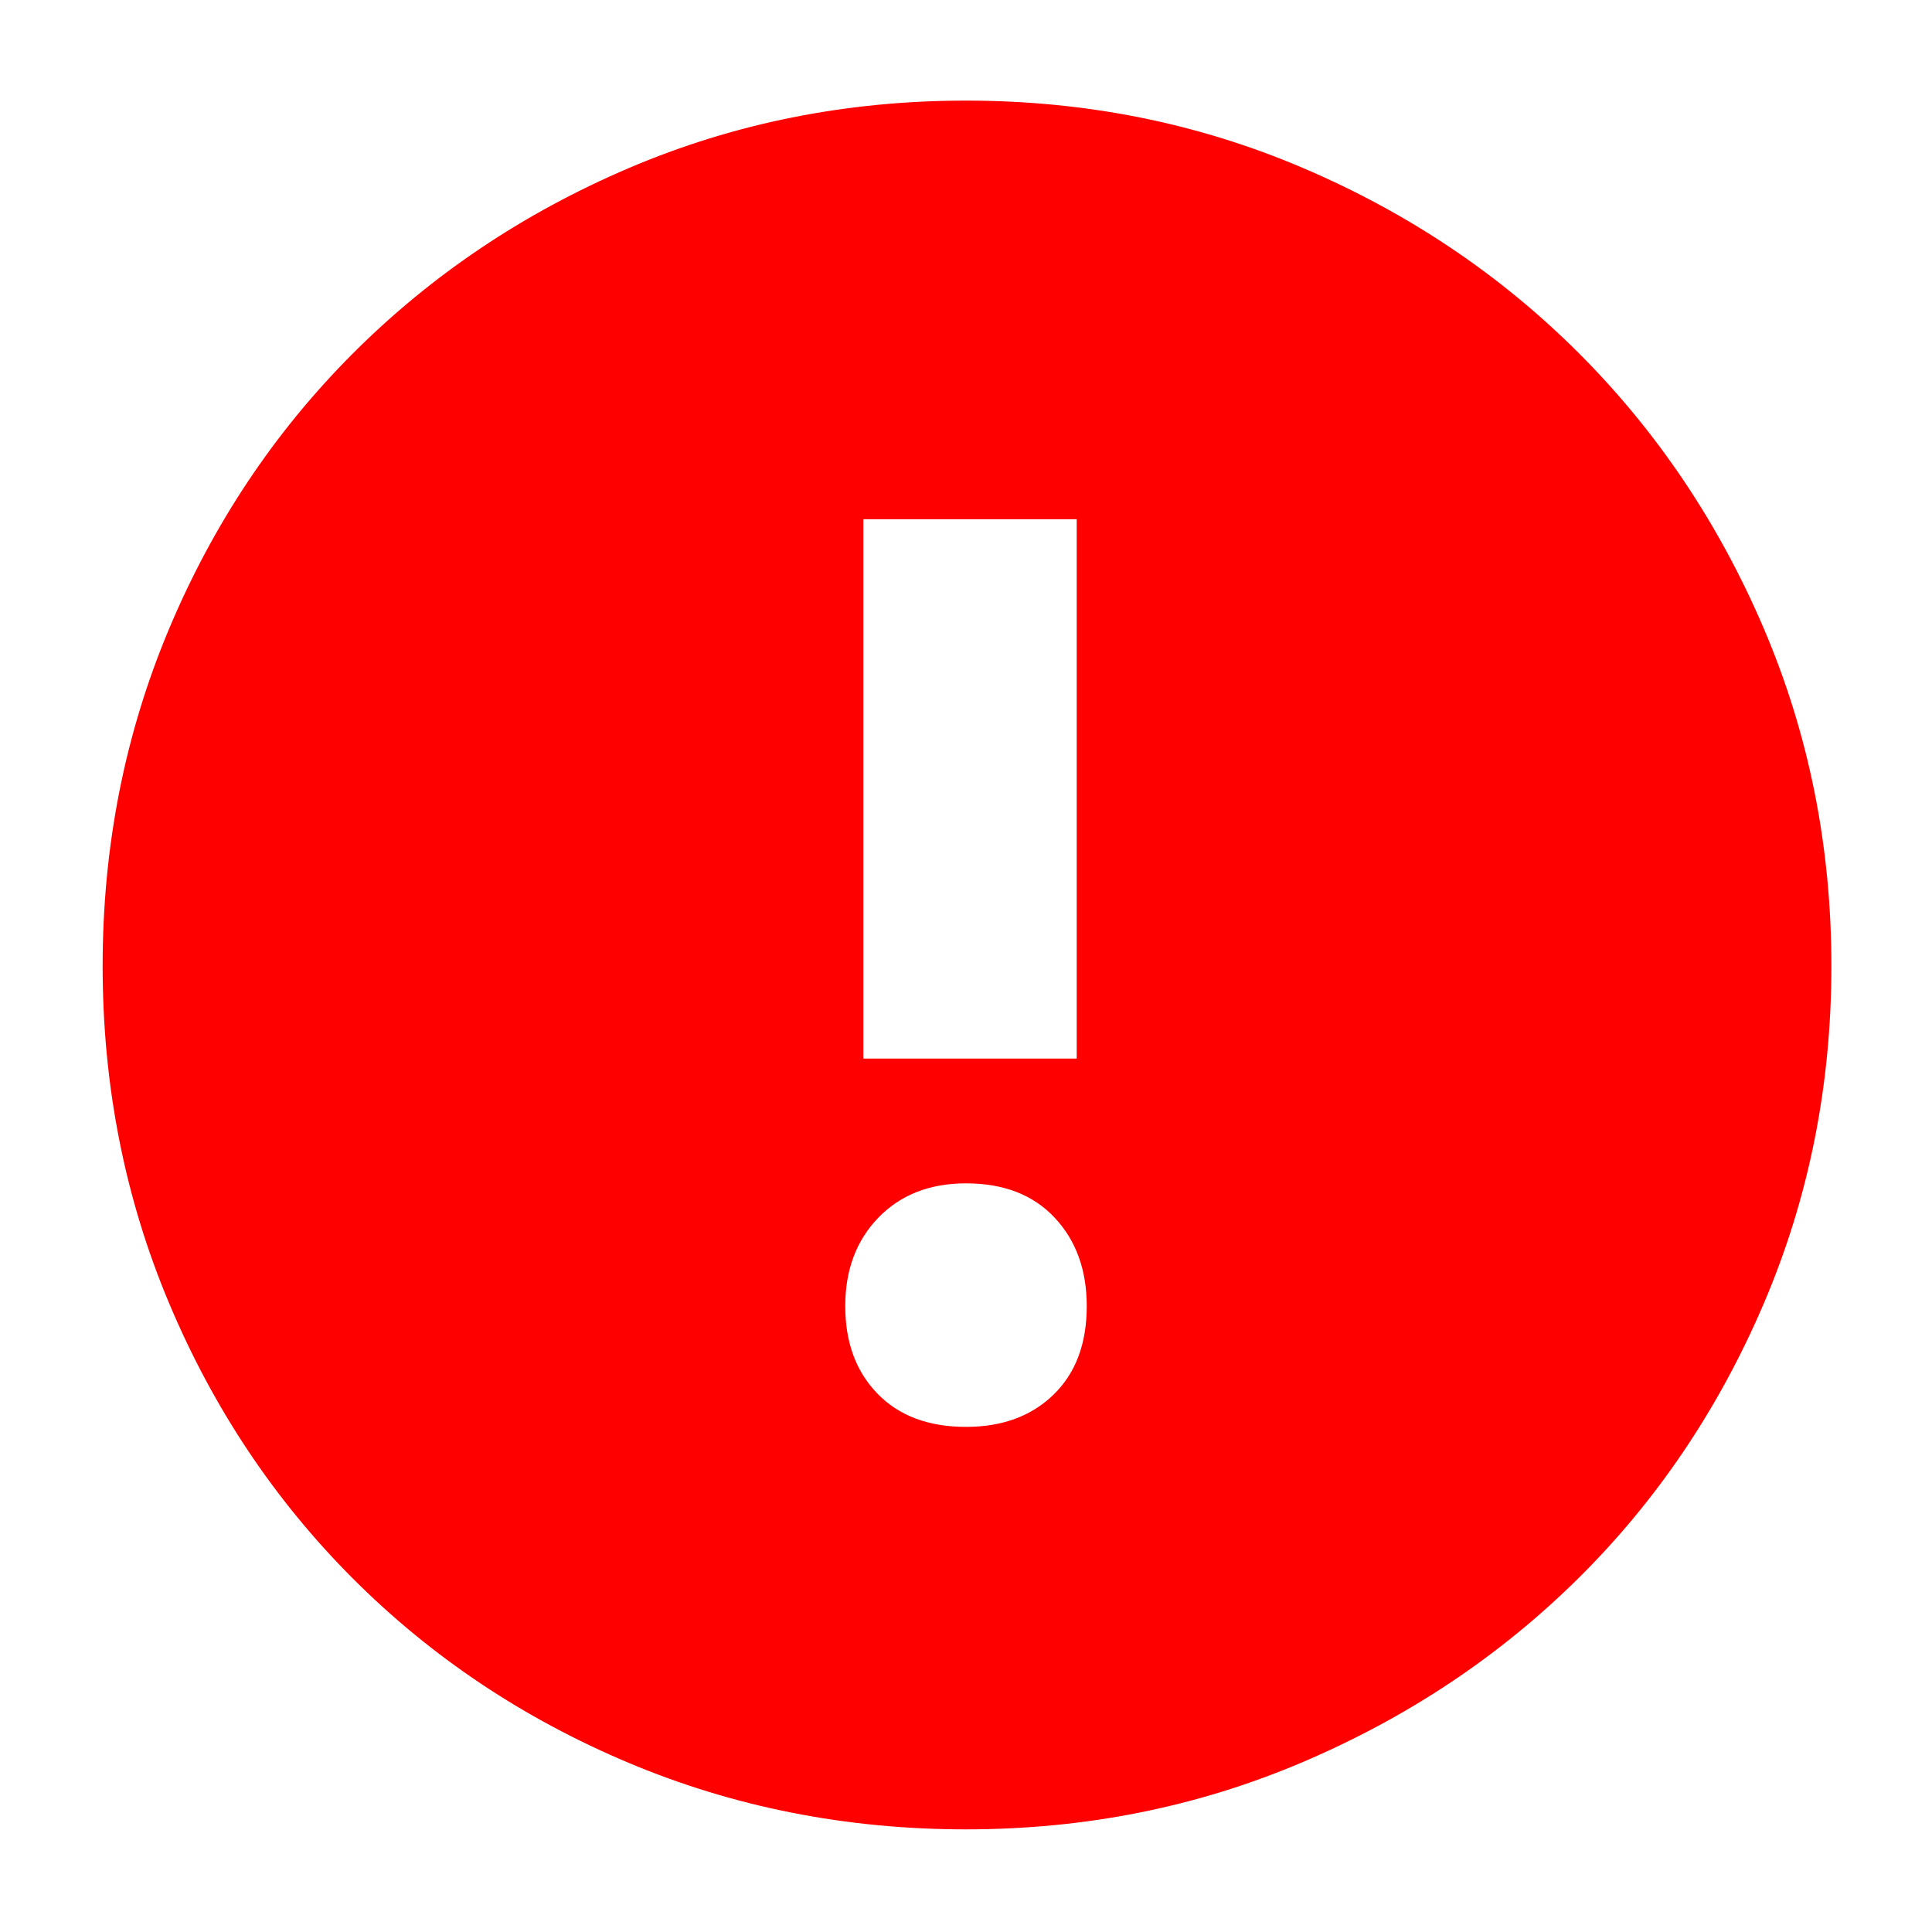
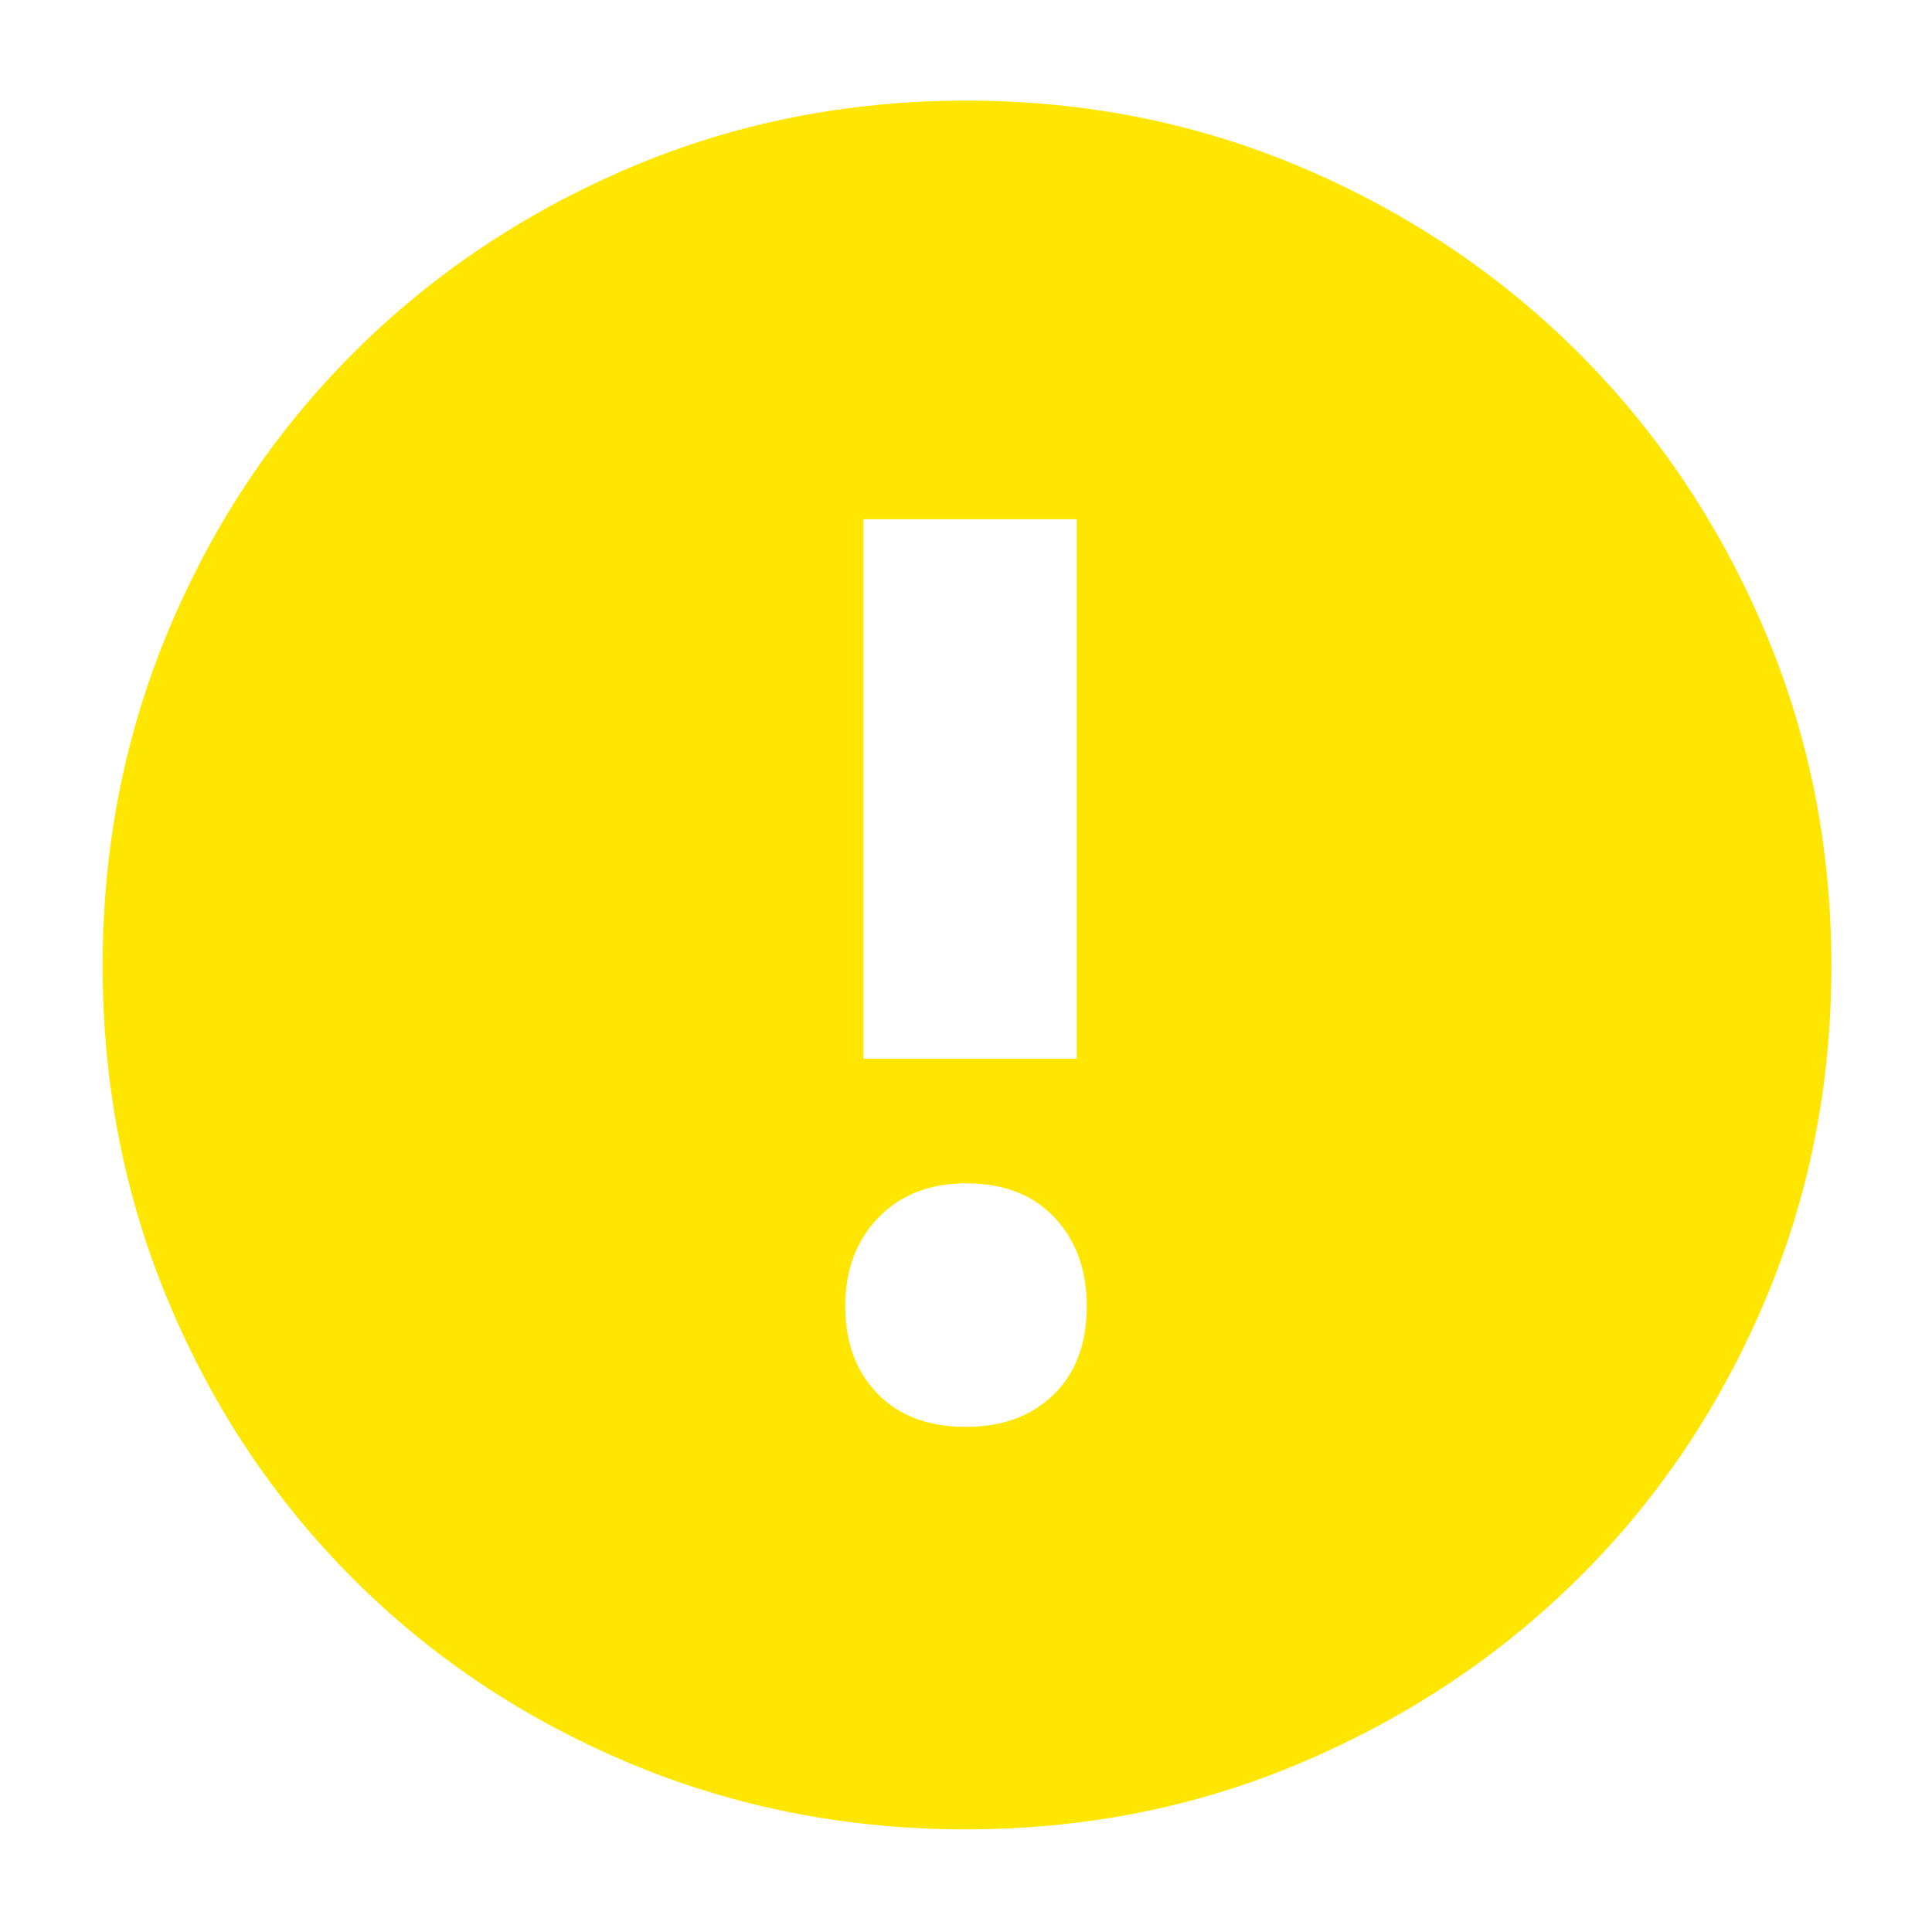
- <svg xmlns="http://www.w3.org/2000/svg" height="40" width="40" fill="#FF0000">
+ <svg xmlns="http://www.w3.org/2000/svg" height="40" width="40" fill="#FFE600">
  <path d="M20 29.542q1.125 0 1.812-.667.688-.667.688-1.833 0-1.125-.667-1.834Q21.167 24.5 20 24.5q-1.125 0-1.812.708-.688.709-.688 1.834t.667 1.812q.666.688 1.833.688Zm-2.125-7.625h4.417V10.75h-4.417ZM20 37.875q-3.708 0-6.979-1.375t-5.709-3.812Q4.875 30.25 3.5 26.979 2.125 23.708 2.125 20T3.5 13.021Q4.875 9.75 7.312 7.312q2.438-2.437 5.709-3.833Q16.292 2.083 20 2.083t6.979 1.396q3.271 1.396 5.709 3.833 2.437 2.438 3.833 5.709 1.396 3.271 1.396 6.979t-1.396 6.979q-1.396 3.271-3.833 5.688-2.438 2.416-5.709 3.812-3.271 1.396-6.979 1.396Z" />
</svg>
